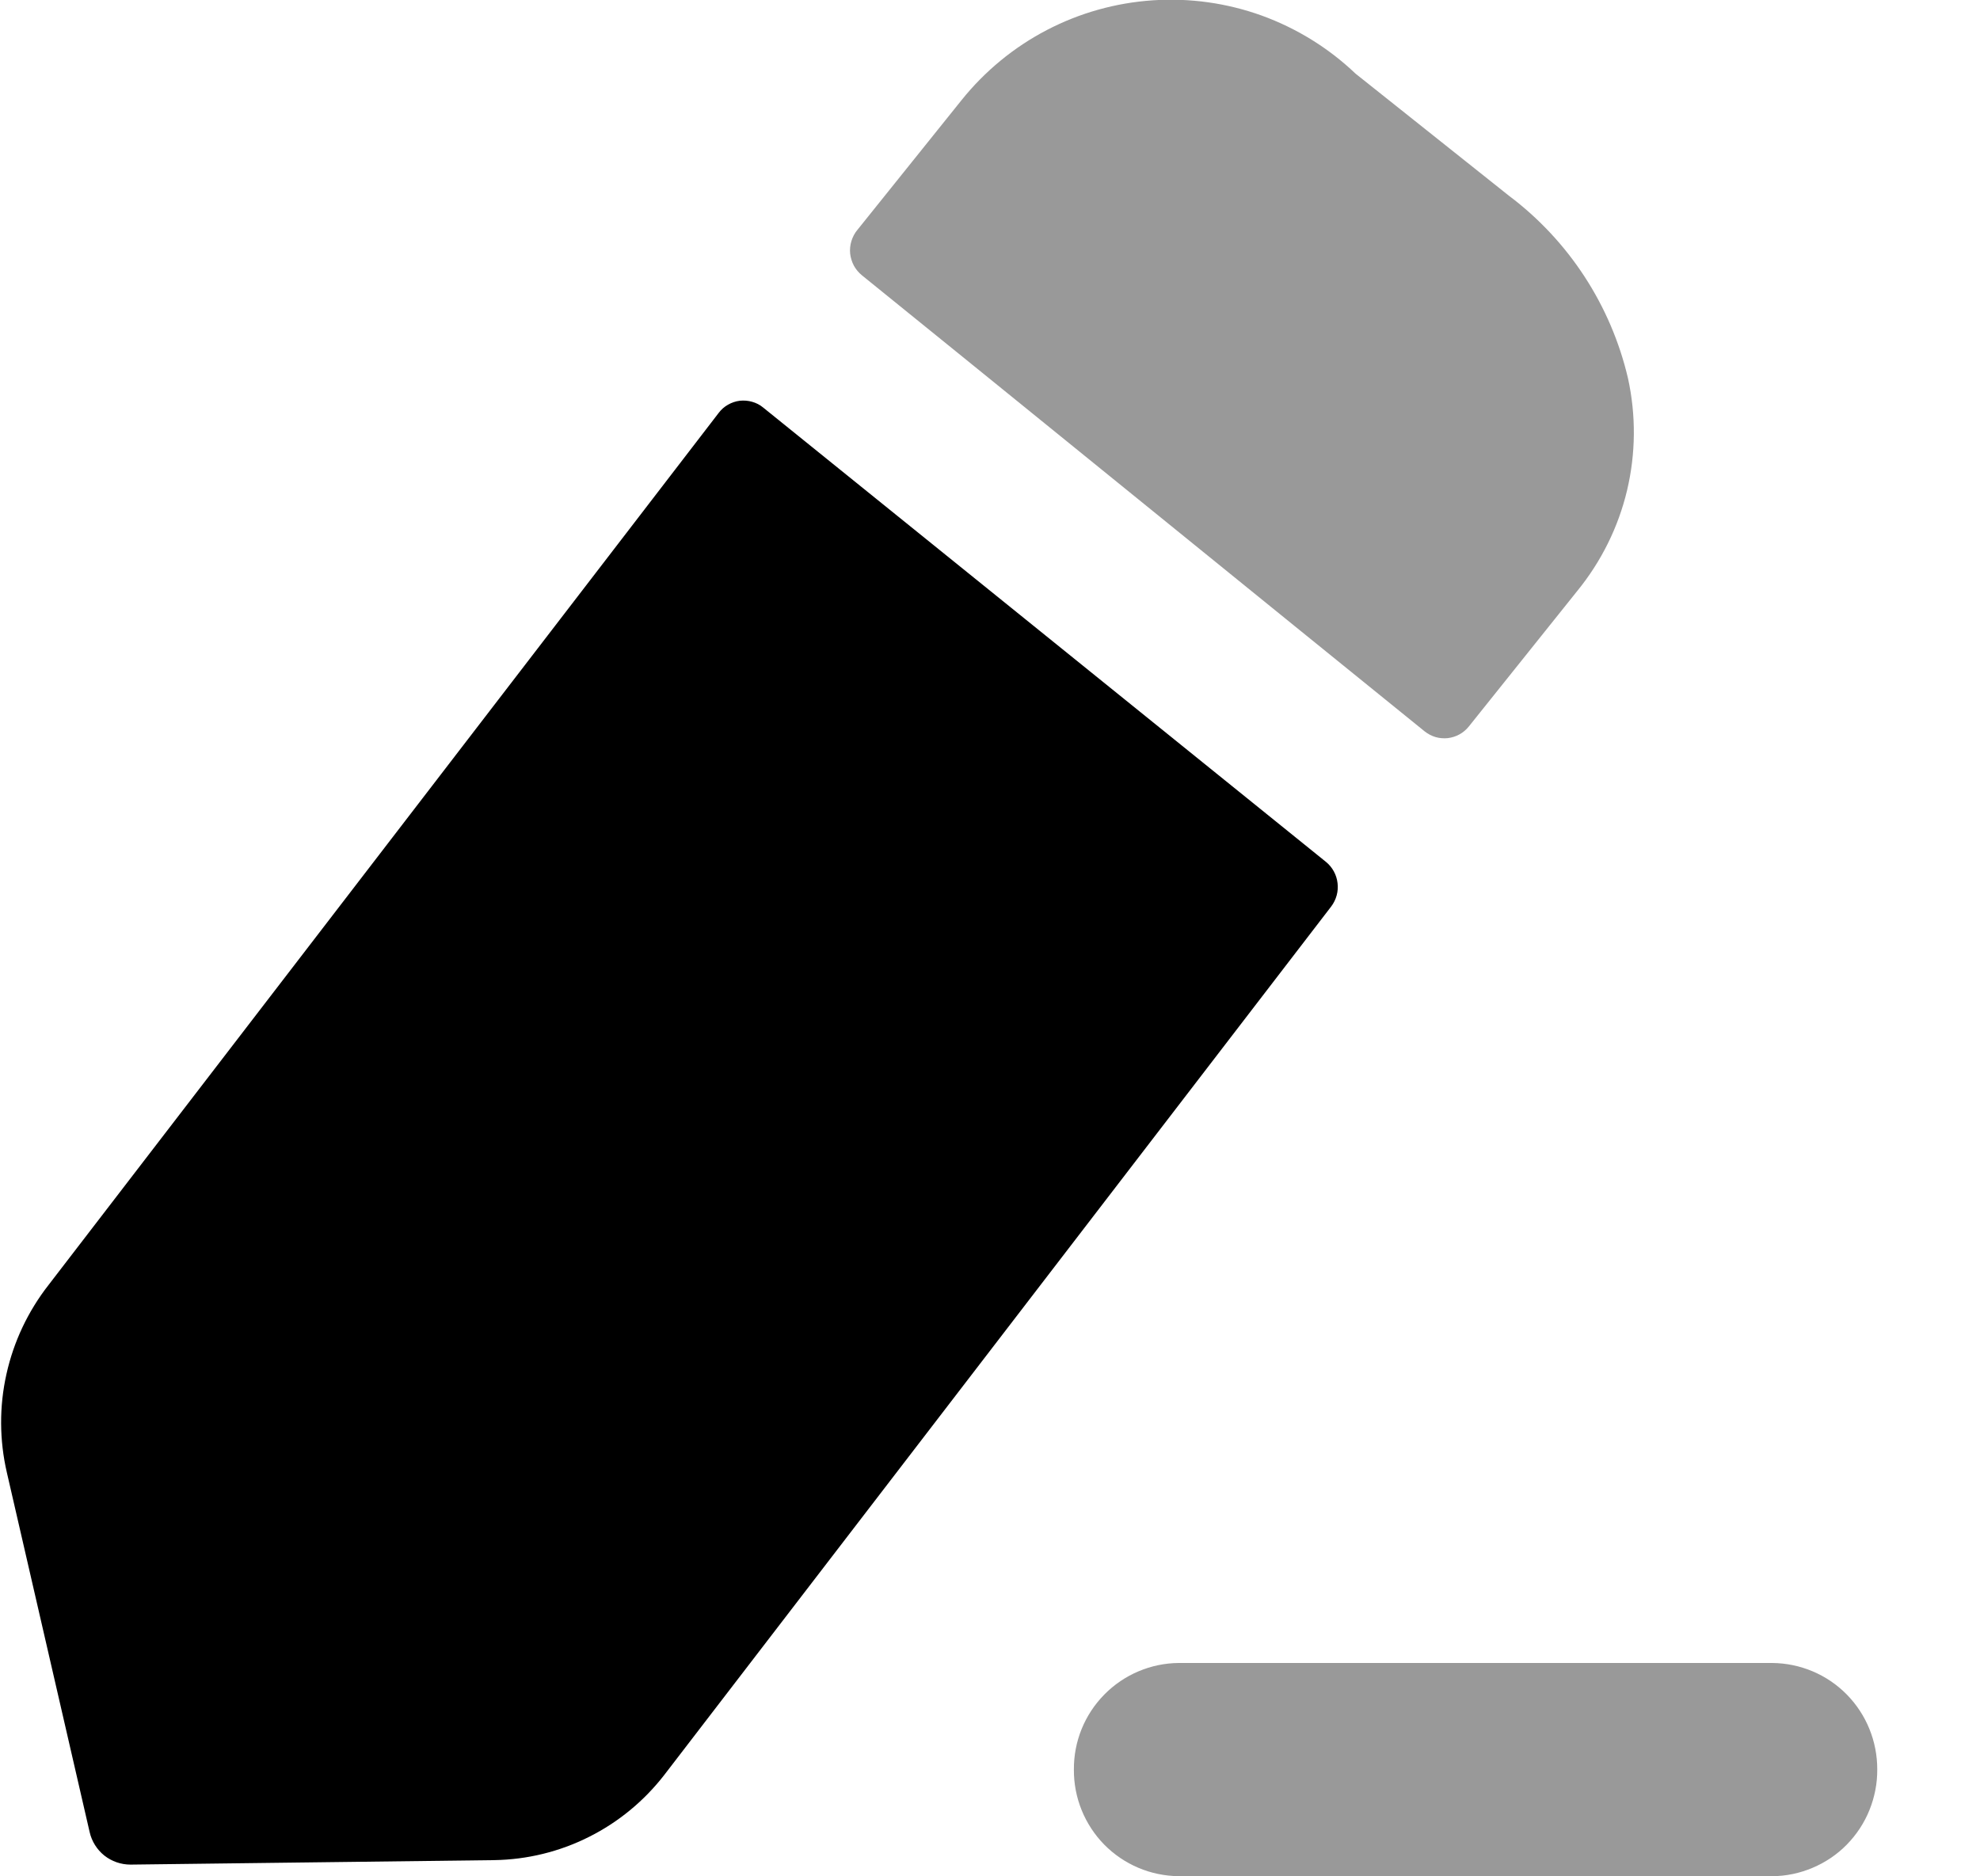
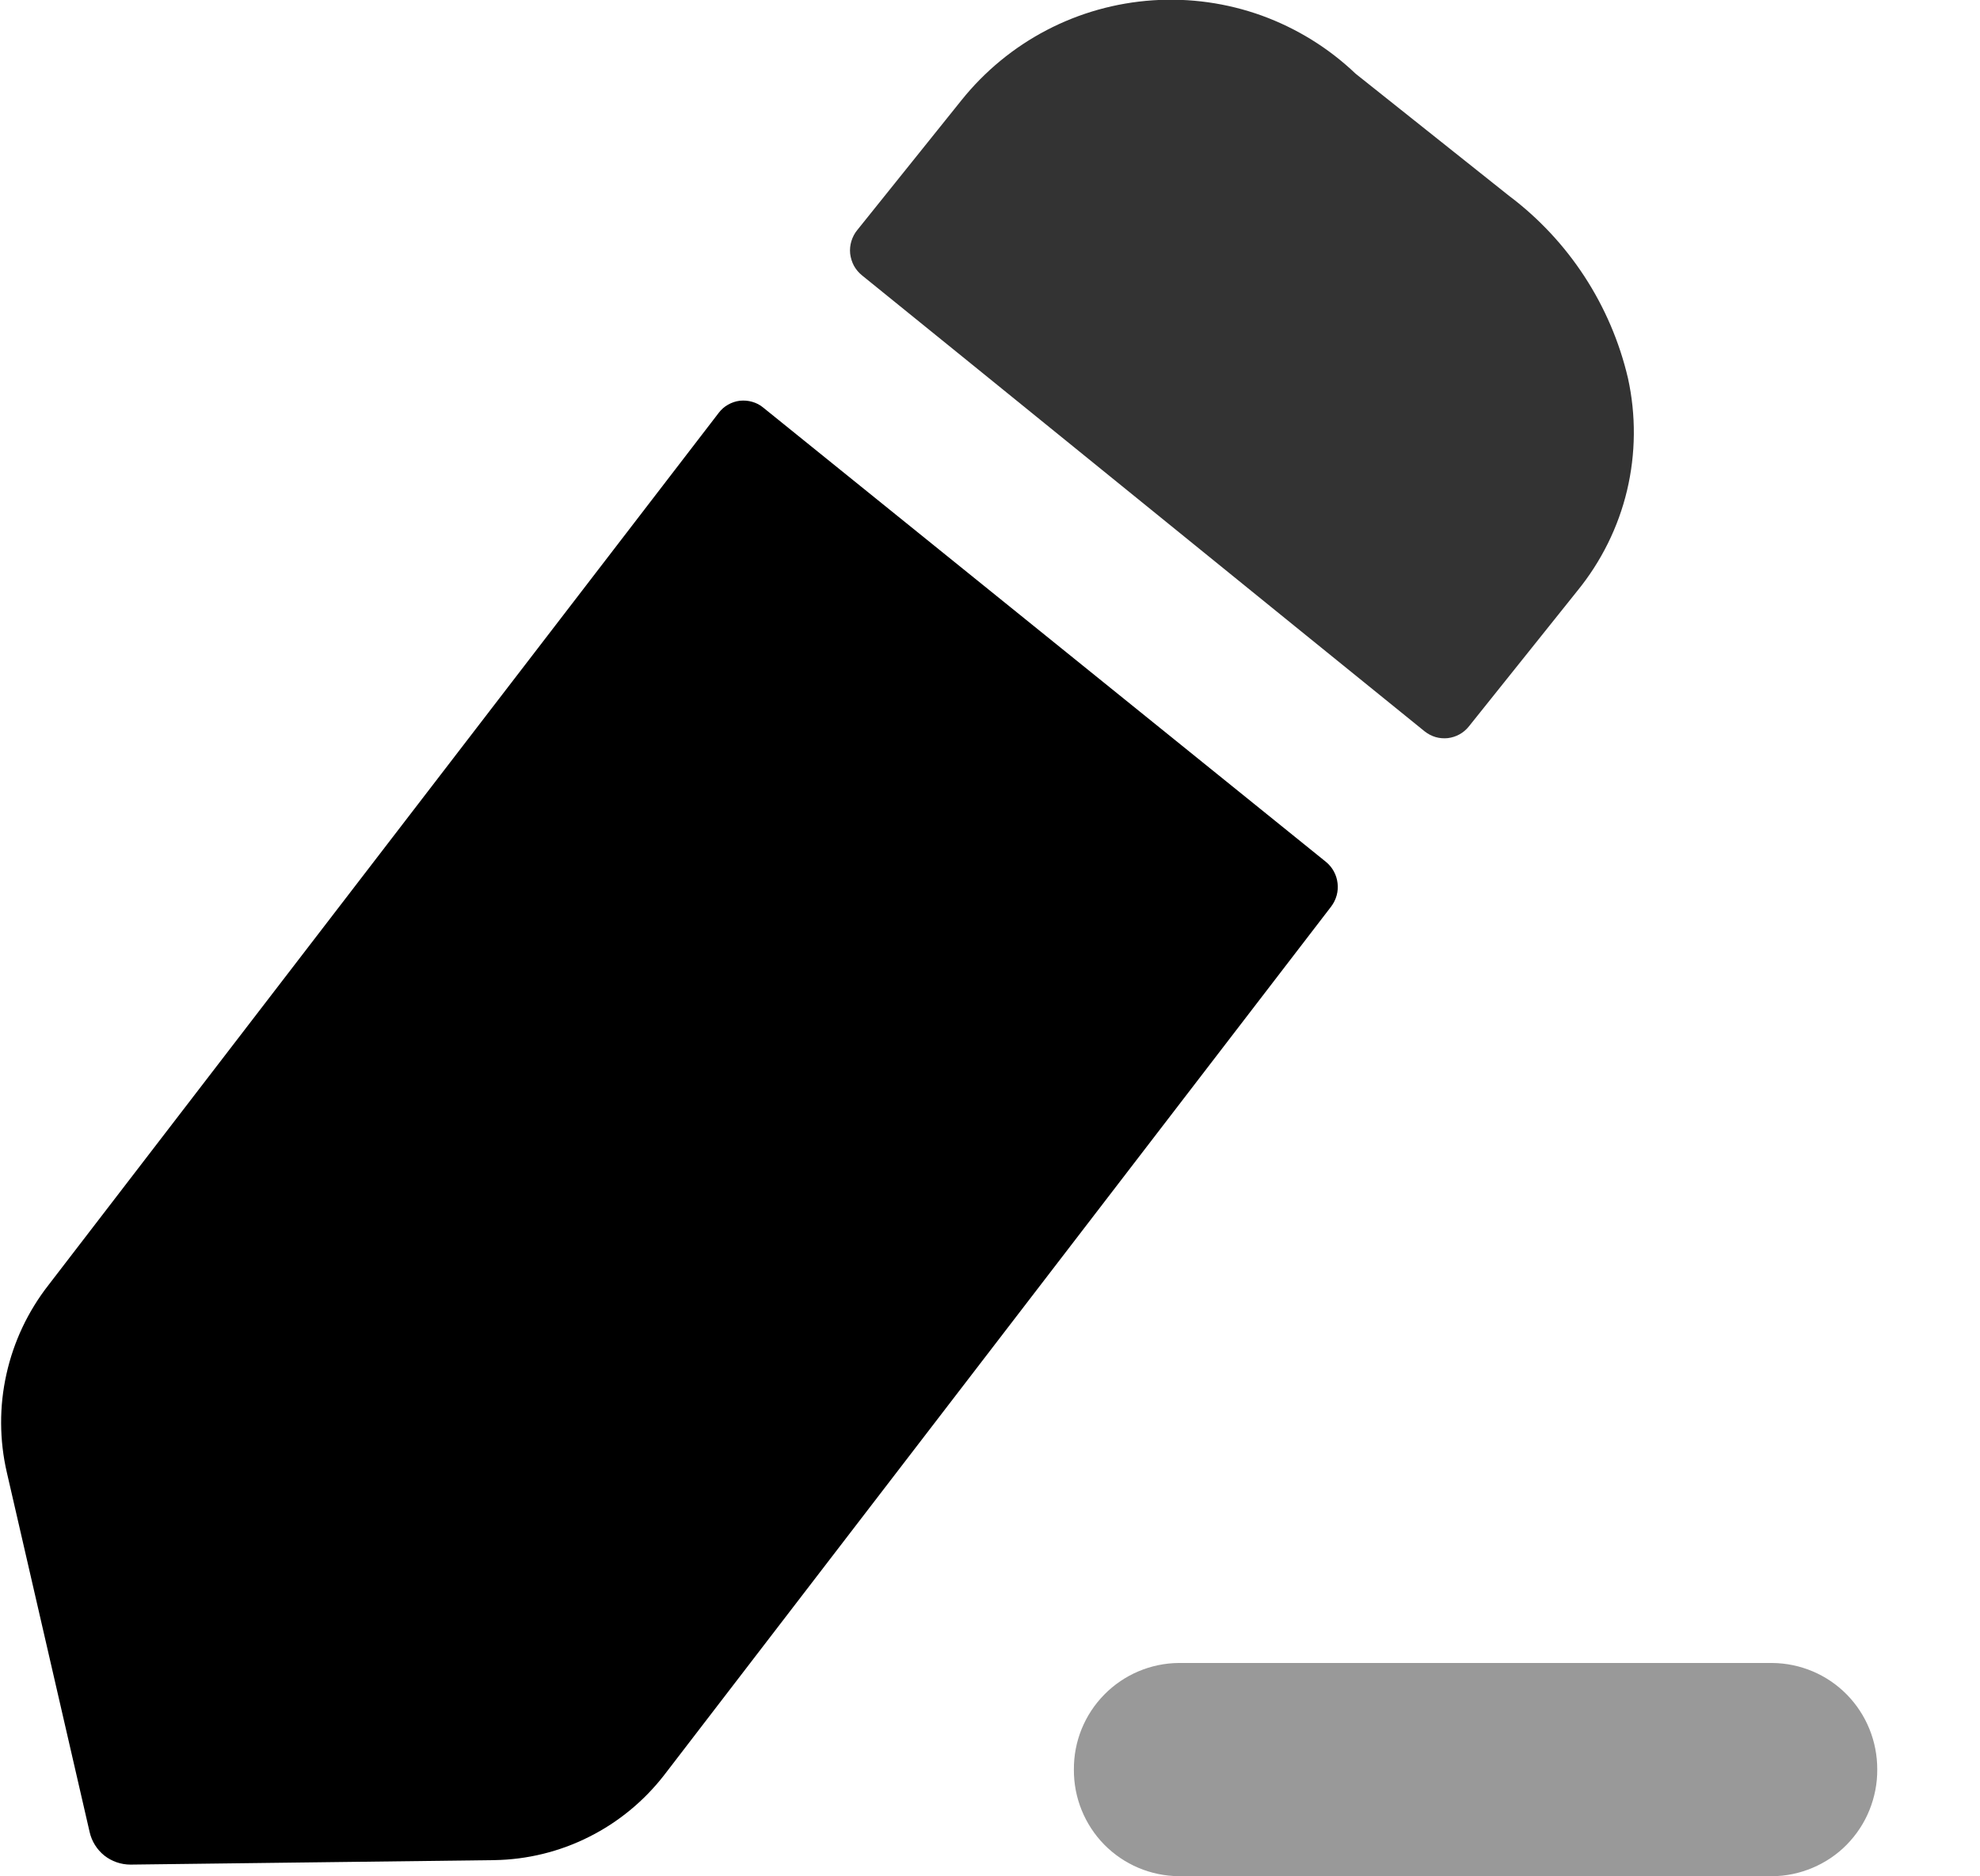
<svg xmlns="http://www.w3.org/2000/svg" width="19" height="18" viewBox="0 0 19 18" fill="none">
  <path opacity="0.4" d="M17.005 15.96H11.312C11.043 15.962 10.786 16.071 10.597 16.263C10.408 16.455 10.303 16.713 10.305 16.983C10.303 17.252 10.408 17.511 10.596 17.703C10.785 17.895 11.042 18.004 11.312 18.006H17.005C17.138 18.006 17.27 17.978 17.393 17.926C17.516 17.874 17.628 17.799 17.721 17.704C17.815 17.608 17.889 17.496 17.939 17.372C17.989 17.248 18.015 17.116 18.014 16.983C18.015 16.713 17.91 16.454 17.721 16.262C17.532 16.07 17.274 15.962 17.005 15.96" fill="black" />
  <path d="M7.323 3.911L12.723 8.271C12.785 8.321 12.826 8.395 12.835 8.475C12.845 8.555 12.823 8.635 12.774 8.7L6.374 17.035C6.181 17.284 5.934 17.488 5.652 17.629C5.37 17.771 5.059 17.847 4.744 17.852L1.252 17.895C1.161 17.895 1.072 17.864 1.001 17.808C0.93 17.751 0.88 17.671 0.86 17.582L0.066 14.133C-0.006 13.822 -0.008 13.499 0.062 13.187C0.131 12.876 0.269 12.584 0.466 12.332L6.897 3.962C6.921 3.93 6.952 3.903 6.986 3.884C7.021 3.864 7.059 3.851 7.099 3.846C7.139 3.842 7.179 3.845 7.217 3.856C7.256 3.867 7.292 3.885 7.323 3.911Z" fill="black" />
-   <path opacity="0.4" d="M15.135 5.672L14.095 6.972C14.07 7.003 14.04 7.029 14.005 7.048C13.971 7.067 13.933 7.079 13.893 7.084C13.854 7.088 13.814 7.085 13.776 7.074C13.738 7.063 13.703 7.044 13.672 7.02C12.407 5.997 9.172 3.37 8.272 2.643C8.24 2.617 8.214 2.586 8.194 2.55C8.175 2.514 8.163 2.475 8.158 2.434C8.154 2.394 8.158 2.353 8.17 2.314C8.182 2.275 8.201 2.238 8.227 2.207L9.227 0.961C9.45 0.683 9.728 0.454 10.044 0.289C10.36 0.124 10.706 0.027 11.062 0.003C11.417 -0.021 11.774 0.029 12.109 0.15C12.444 0.272 12.75 0.461 13.008 0.707L14.479 1.878C15.054 2.31 15.458 2.93 15.622 3.63C15.7 3.985 15.697 4.353 15.613 4.707C15.529 5.06 15.365 5.39 15.135 5.672Z" fill="black" />
+   <path opacity="0.8" d="M15.135 5.672L14.095 6.972C14.07 7.003 14.04 7.029 14.005 7.048C13.971 7.067 13.933 7.079 13.893 7.084C13.854 7.088 13.814 7.085 13.776 7.074C13.738 7.063 13.703 7.044 13.672 7.02C12.407 5.997 9.172 3.37 8.272 2.643C8.24 2.617 8.214 2.586 8.194 2.55C8.175 2.514 8.163 2.475 8.158 2.434C8.154 2.394 8.158 2.353 8.17 2.314C8.182 2.275 8.201 2.238 8.227 2.207L9.227 0.961C9.45 0.683 9.728 0.454 10.044 0.289C10.36 0.124 10.706 0.027 11.062 0.003C11.417 -0.021 11.774 0.029 12.109 0.15C12.444 0.272 12.75 0.461 13.008 0.707L14.479 1.878C15.054 2.31 15.458 2.93 15.622 3.63C15.7 3.985 15.697 4.353 15.613 4.707C15.529 5.06 15.365 5.39 15.135 5.672Z" fill="black" />
</svg>
